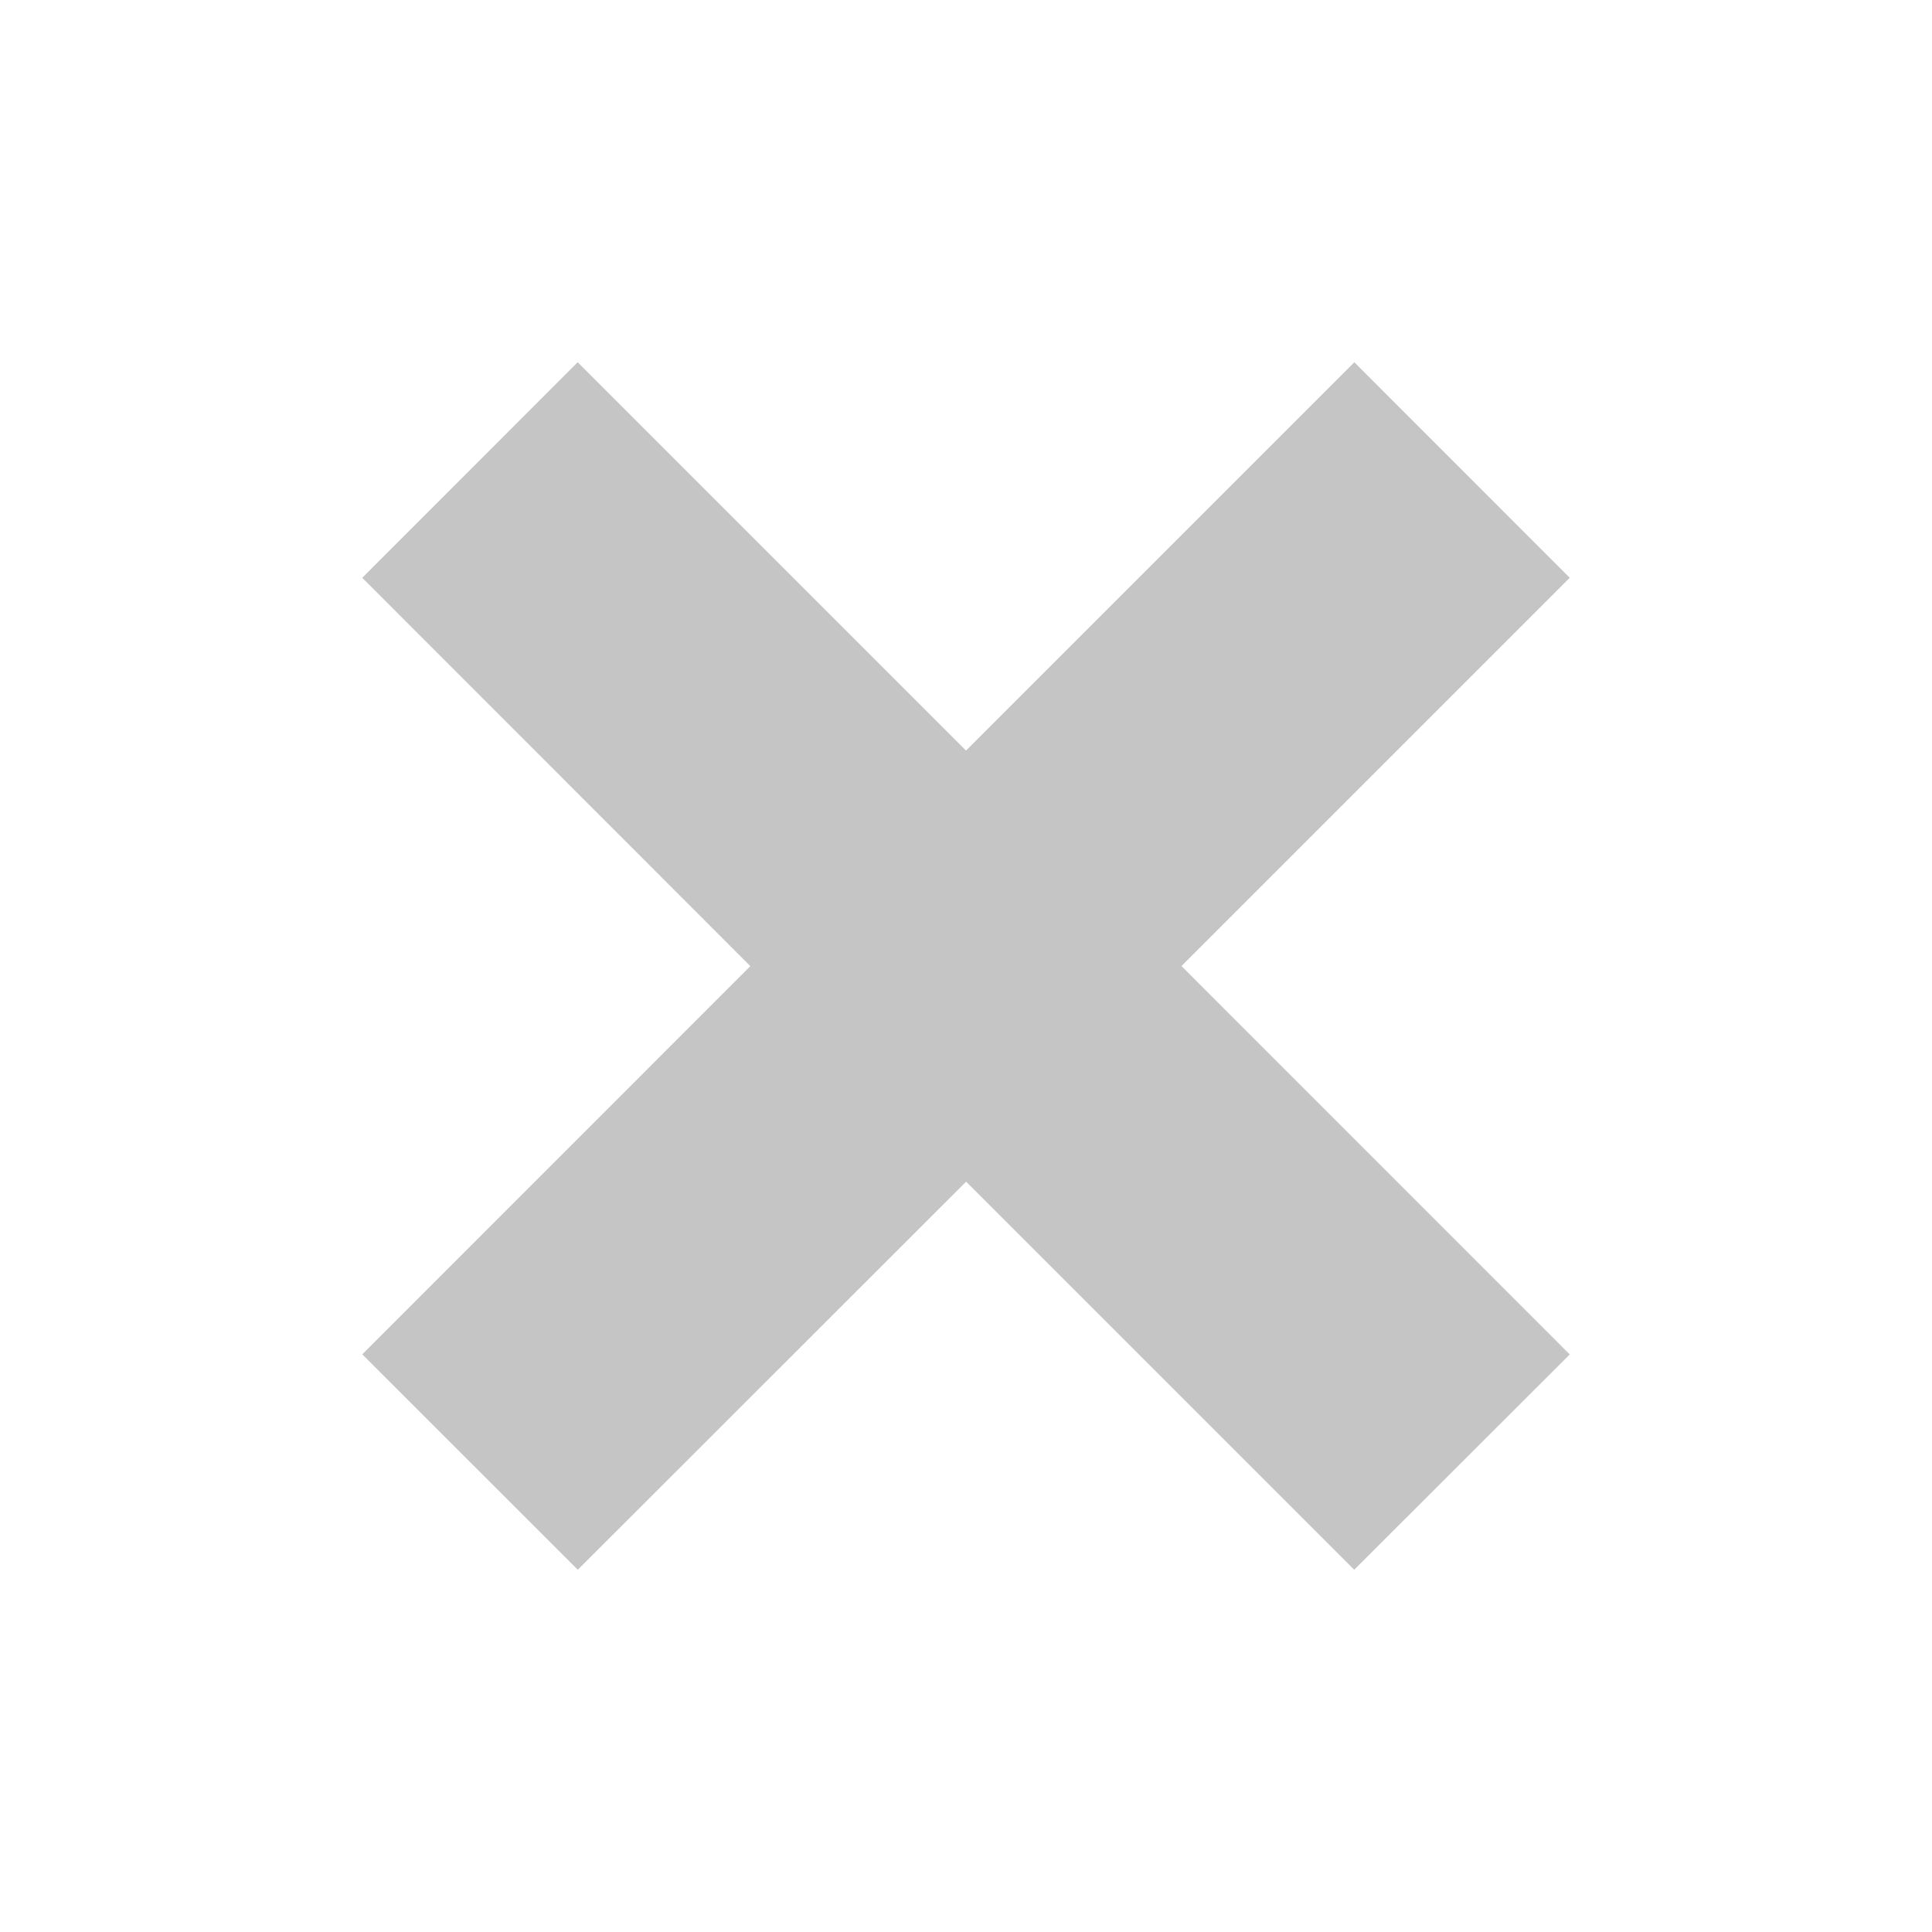
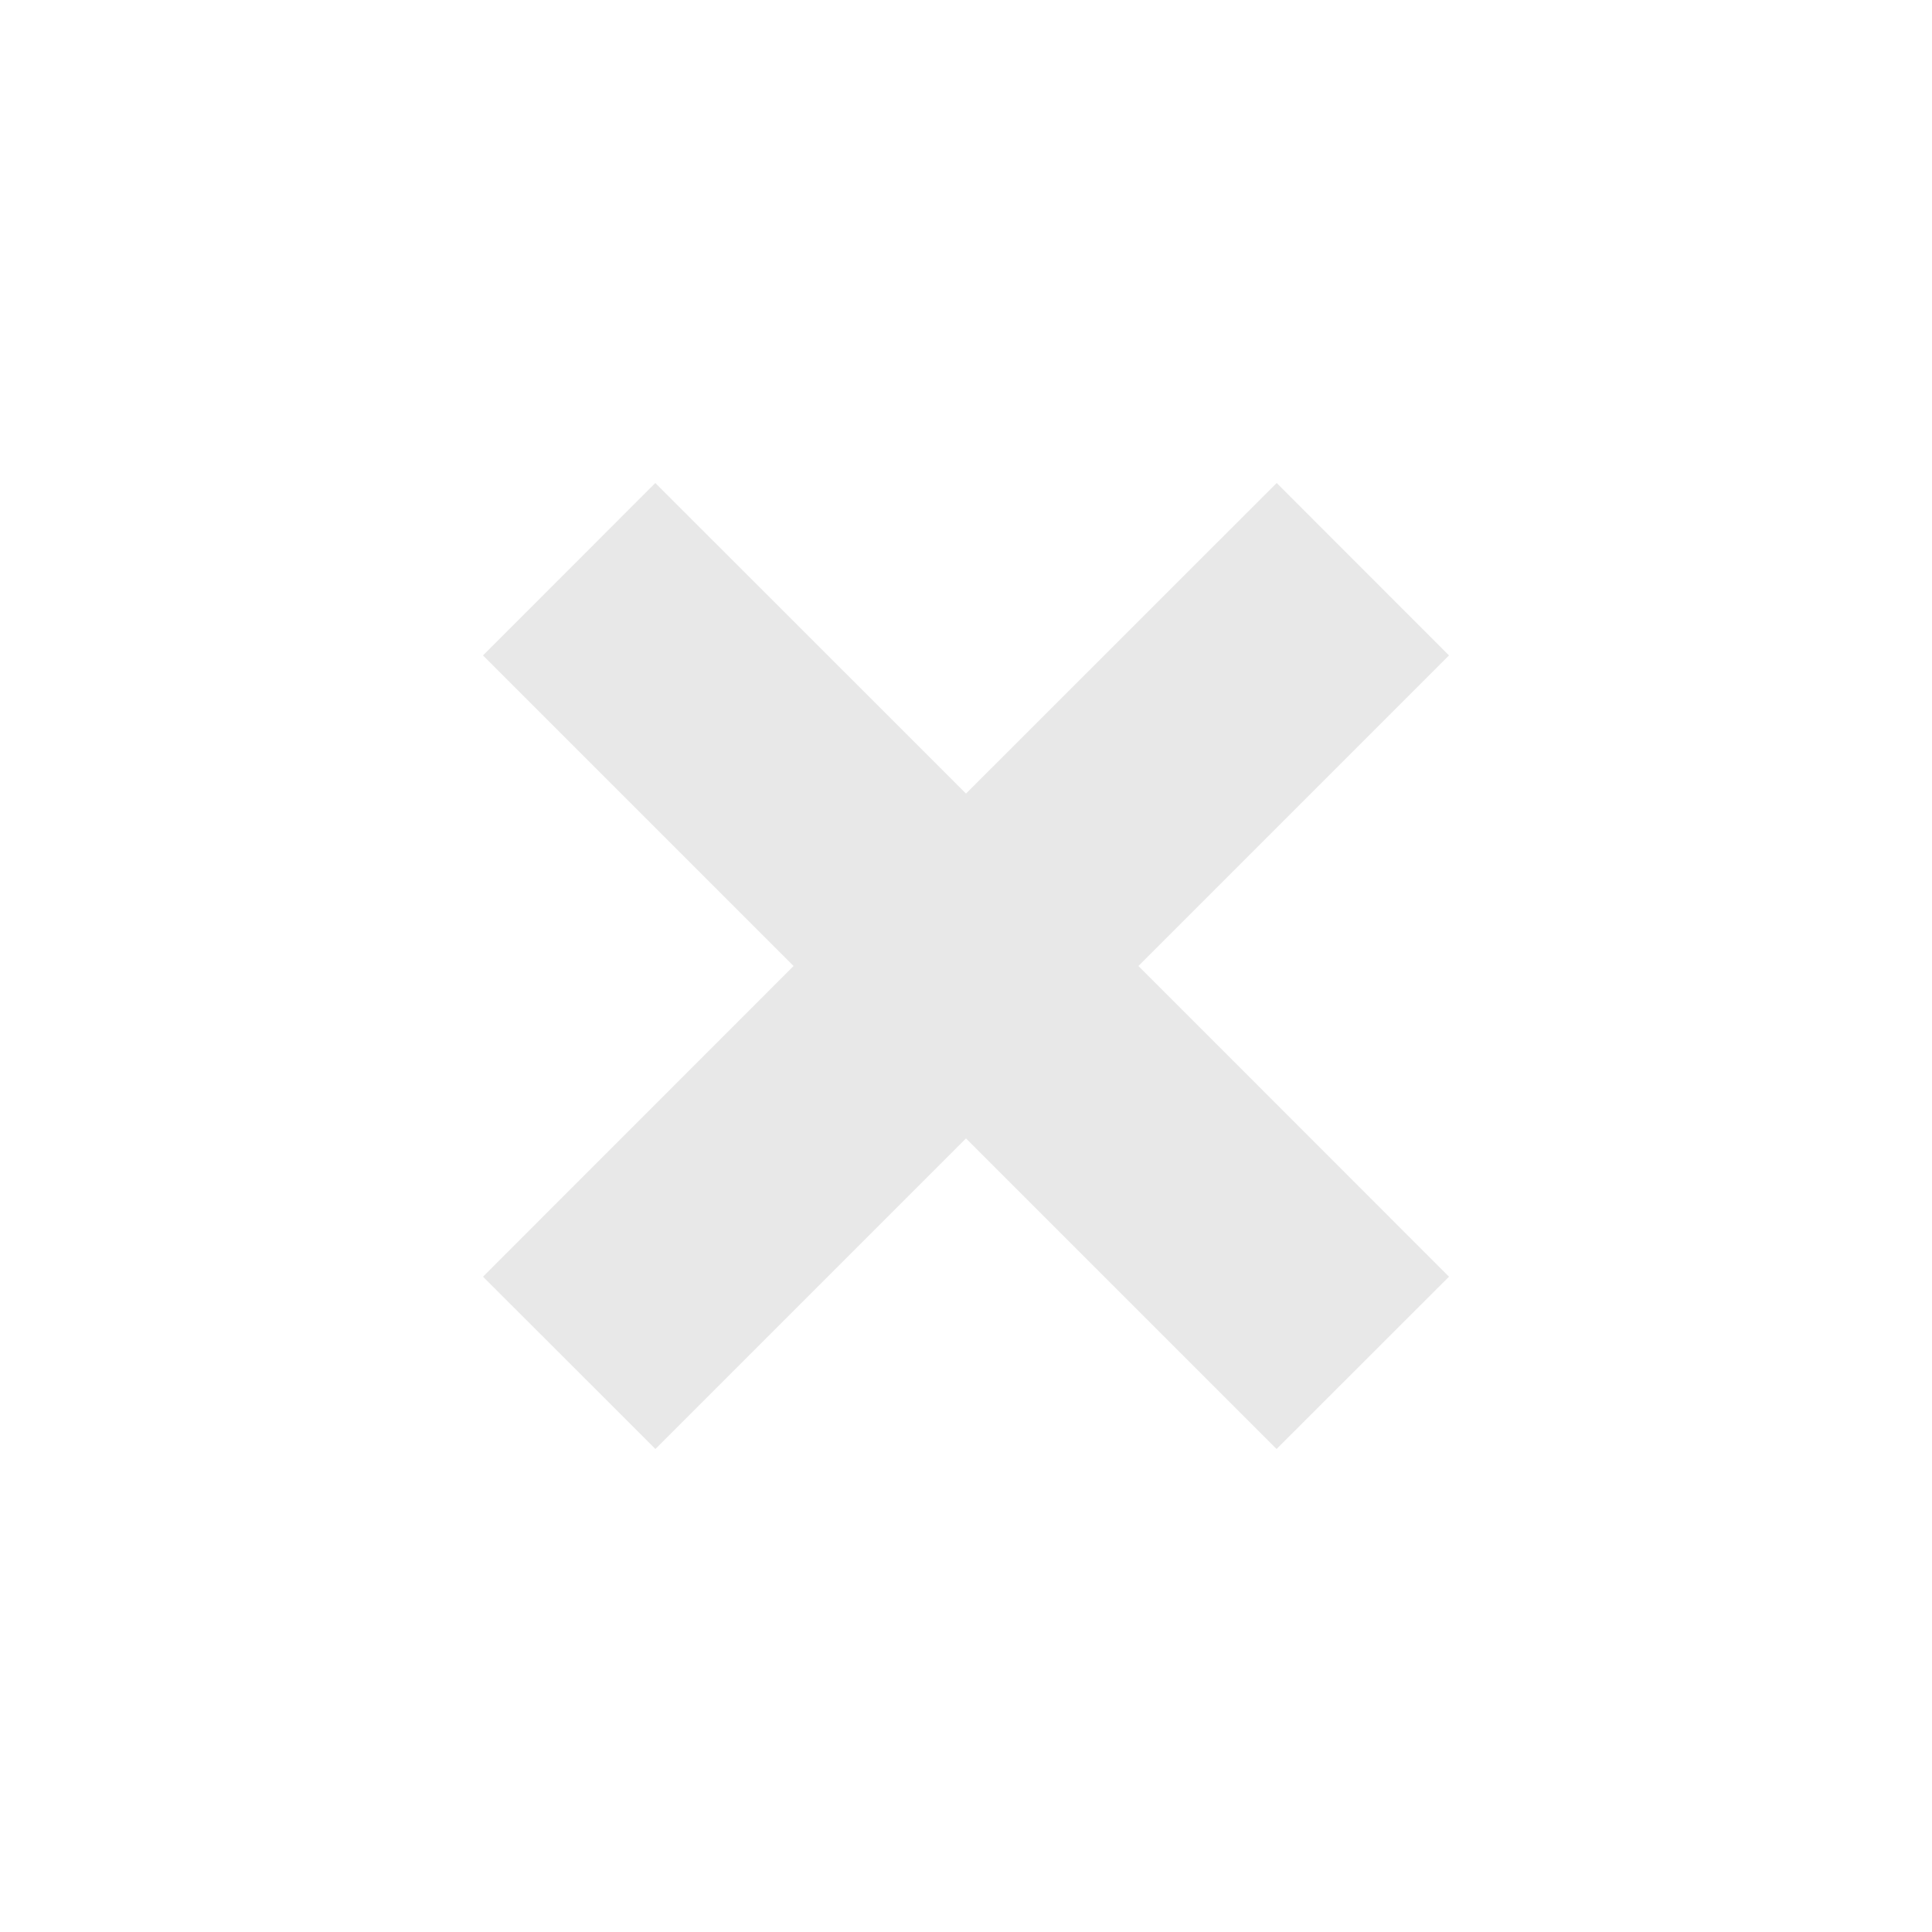
<svg xmlns="http://www.w3.org/2000/svg" width="16" height="16" viewBox="0 0 16 16" fill="none">
-   <path d="M9.784 8L13 11.217 11.215 13 8.001 9.786 4.785 13 3 11.216l3.214-3.215L3 4.785 4.784 3 8 6.216 11.216 3 13 4.785 9.784 8.001z" fill="#C5C5C5" />
+   <path d="M9.428 8L12 10.573 10.572 12 8 9.428 5.428 12 4 10.573 6.572 8 4 5.428 5.427 4 8 6.572 10.573 4 12 5.428 9.428 8z" fill="#E8E8E8" />
</svg>
